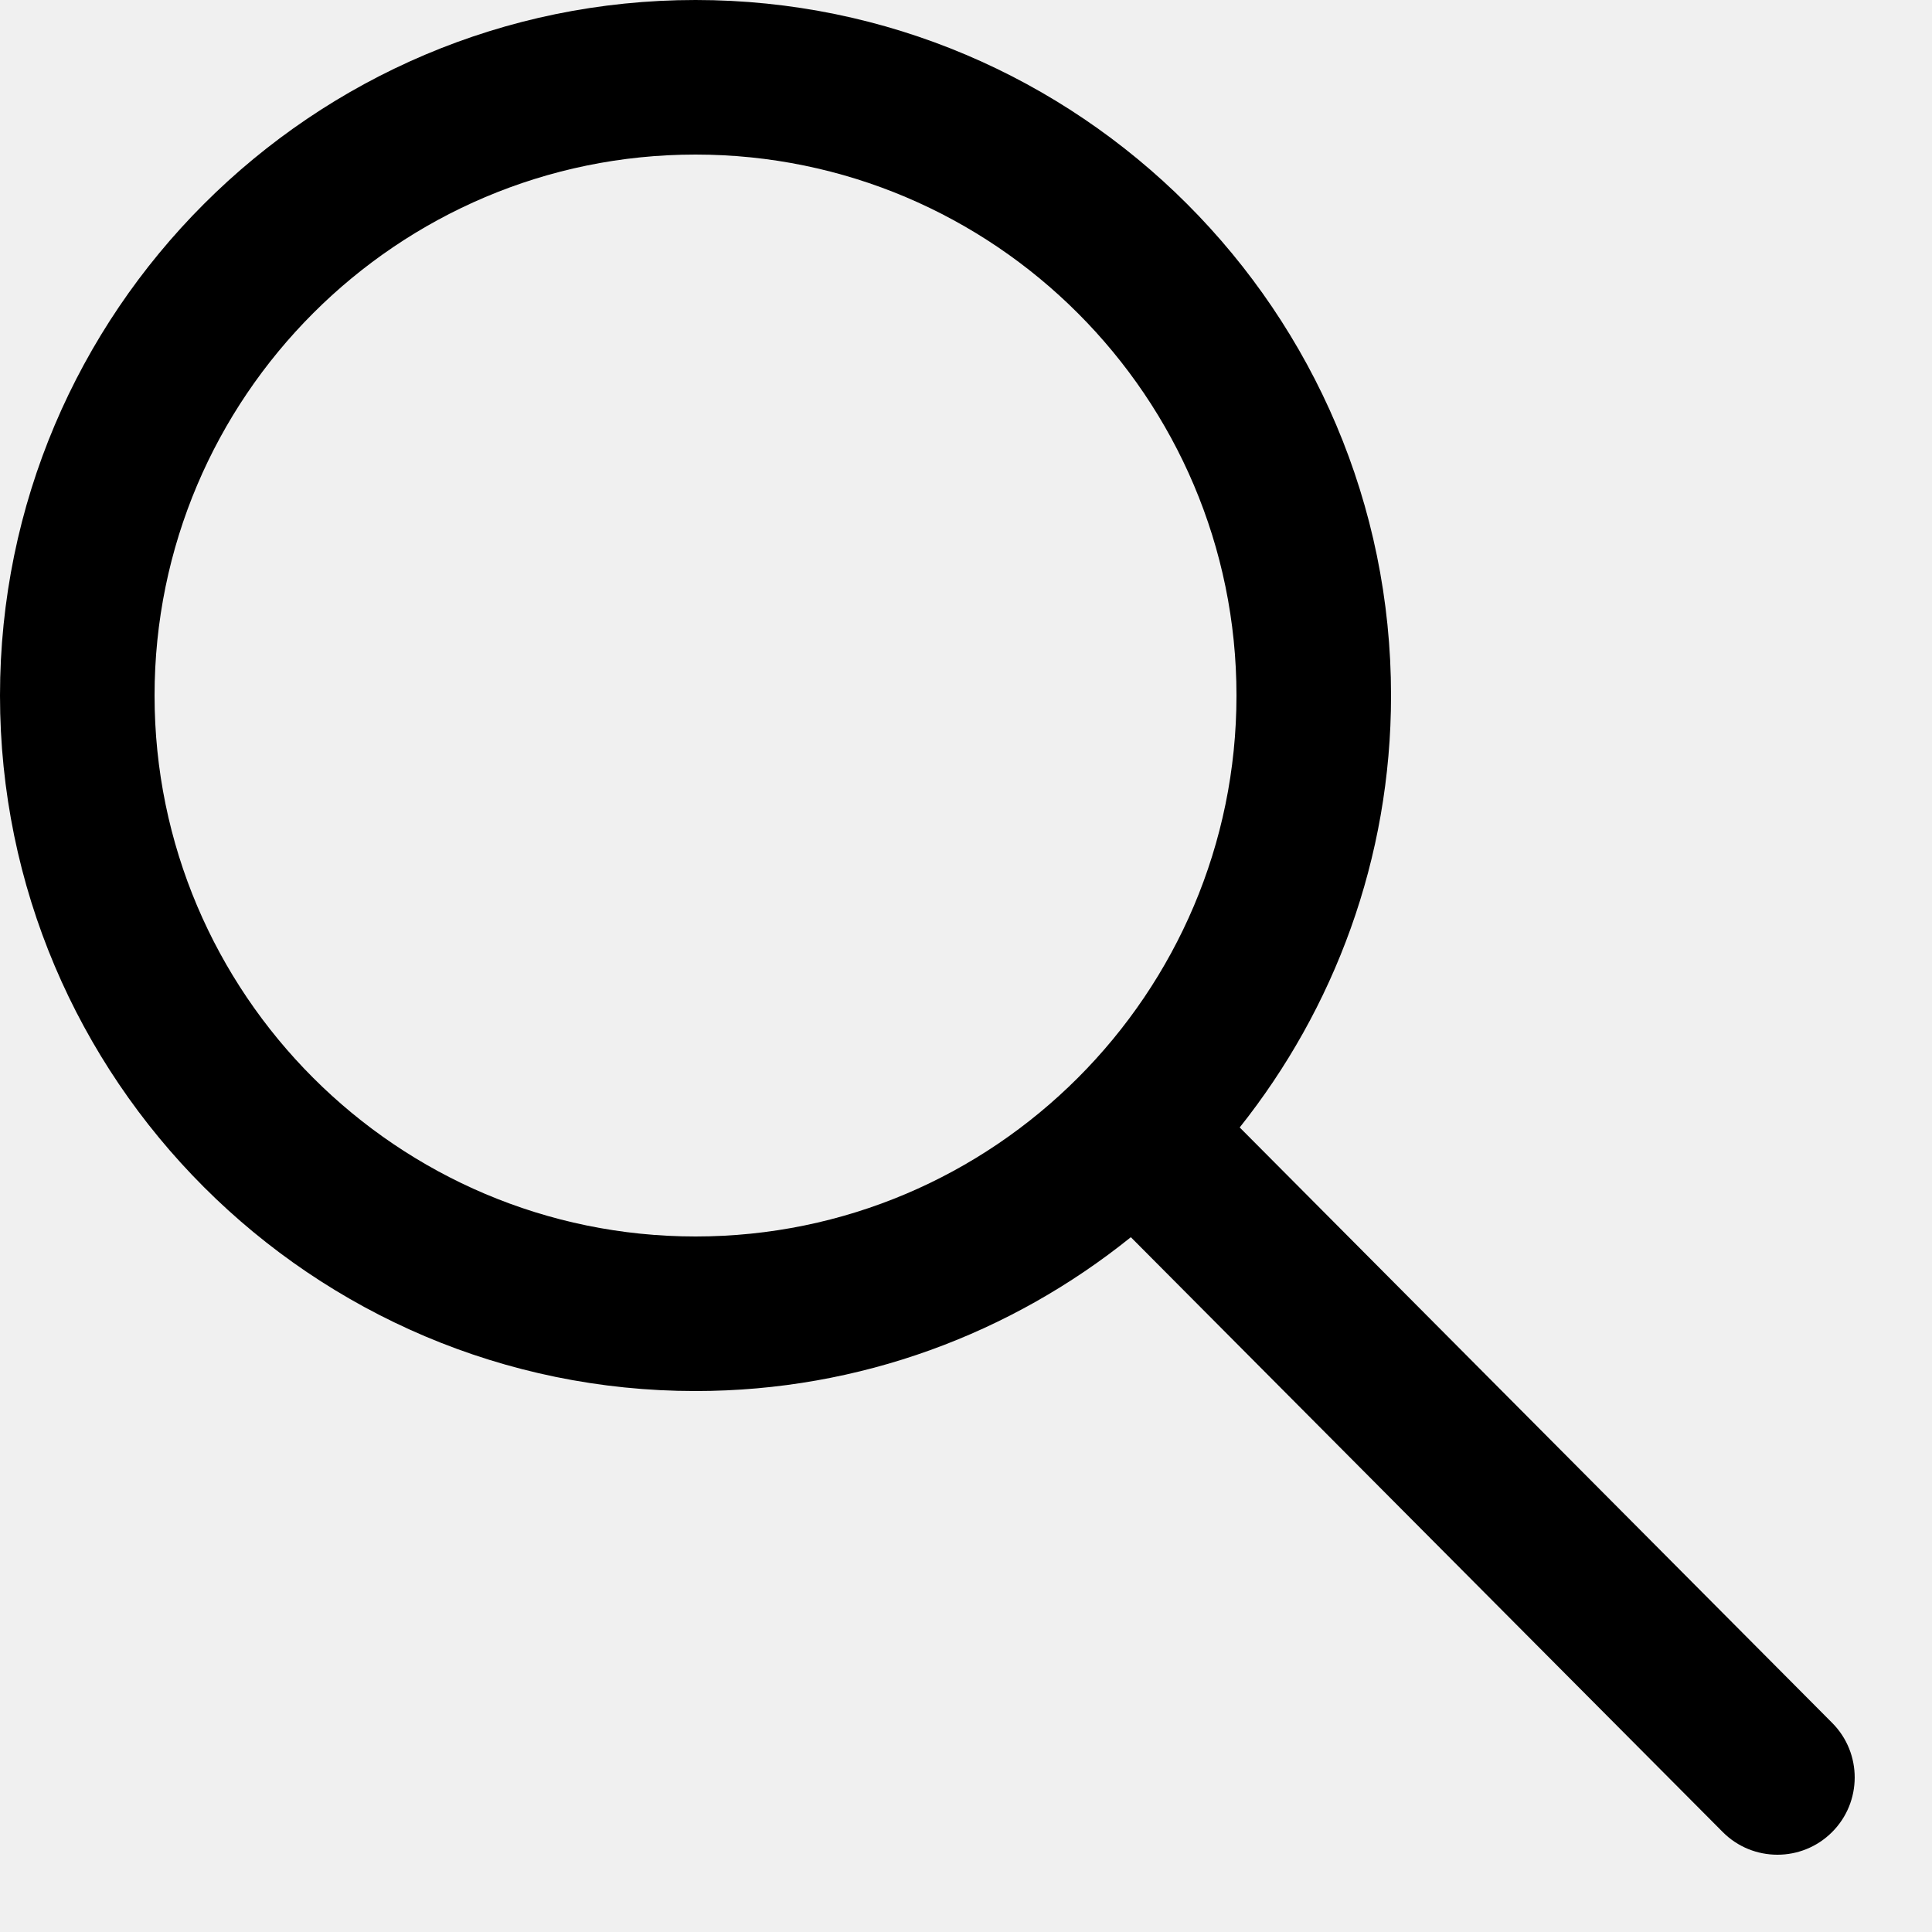
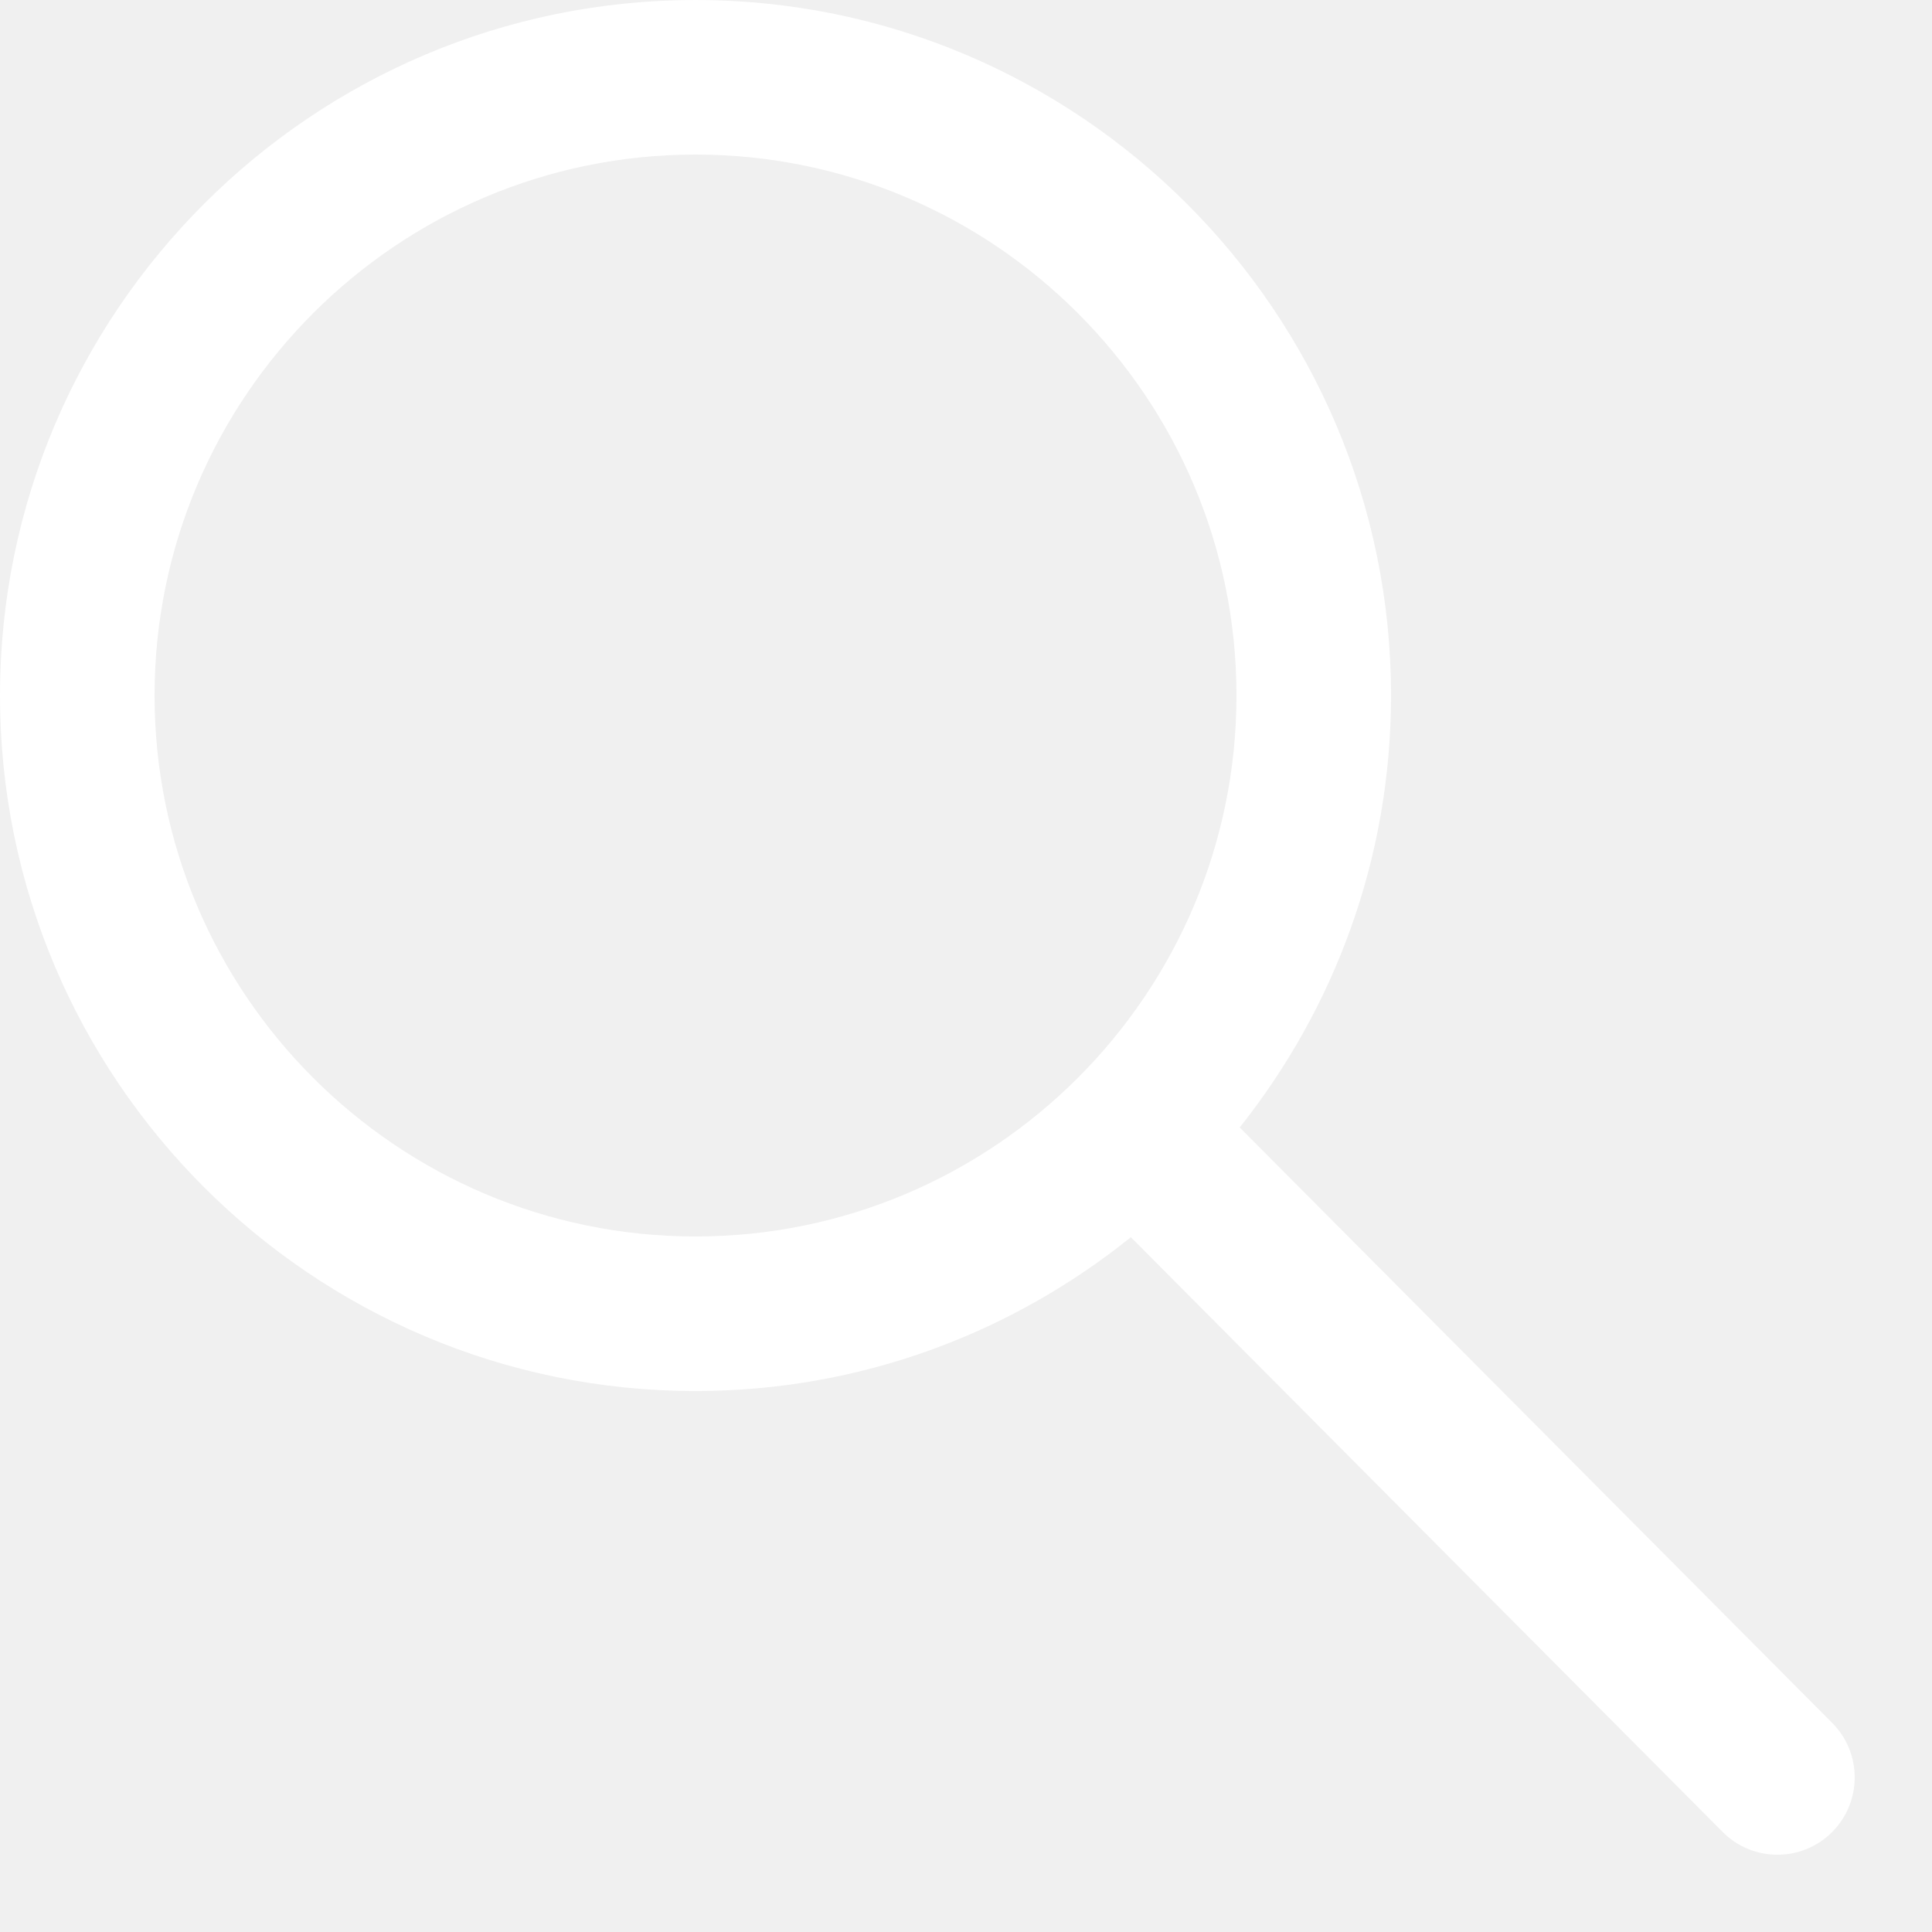
<svg xmlns="http://www.w3.org/2000/svg" width="46px" height="46px" viewBox="0 0 46 46" version="1.1">
-   <defs />
-   <g id="Page-1" stroke="none" stroke-width="1" fill="none" fill-rule="evenodd">
-     <g id="search" fill="#000000">
-       <path d="M16.56,33.12 C20.481,33.12 24.084,31.744 26.925,29.457 L41.015,43.617 C41.374,43.98 41.847,44.16 42.32,44.16 C42.789,44.16 43.258,43.982 43.617,43.625 C44.338,42.909 44.34,41.742 43.625,41.023 L29.517,26.844 C31.766,24.016 33.12,20.446 33.12,16.56 C33.12,7.43 25.69,0 16.56,0 C7.428,0 0,7.43 0,16.56 C0,25.692 7.428,33.12 16.56,33.12 L16.56,33.12 Z M16.56,3.68 C23.662,3.68 29.44,9.458 29.44,16.56 C29.44,23.662 23.662,29.44 16.56,29.44 C9.458,29.44 3.68,23.662 3.68,16.56 C3.68,9.458 9.458,3.68 16.56,3.68 L16.56,3.68 Z" id="Imported-Layers" />
-     </g>
-   </g>
+   <path fill="#ffffff" d="M16.56,33.12 C20.481,33.12 24.084,31.744 26.925,29.457 L41.015,43.617 C41.374,43.98 41.847,44.16 42.32,44.16 C42.789,44.16 43.258,43.982 43.617,43.625 C44.338,42.909 44.34,41.742 43.625,41.023 L29.517,26.844 C31.766,24.016 33.12,20.446 33.12,16.56 C33.12,7.43 25.69,0 16.56,0 C7.428,0 0,7.43 0,16.56 C0,25.692 7.428,33.12 16.56,33.12 L16.56,33.12 Z M16.56,3.68 C23.662,3.68 29.44,9.458 29.44,16.56 C29.44,23.662 23.662,29.44 16.56,29.44 C9.458,29.44 3.68,23.662 3.68,16.56 C3.68,9.458 9.458,3.68 16.56,3.68 L16.56,3.68 Z" />
</svg>
